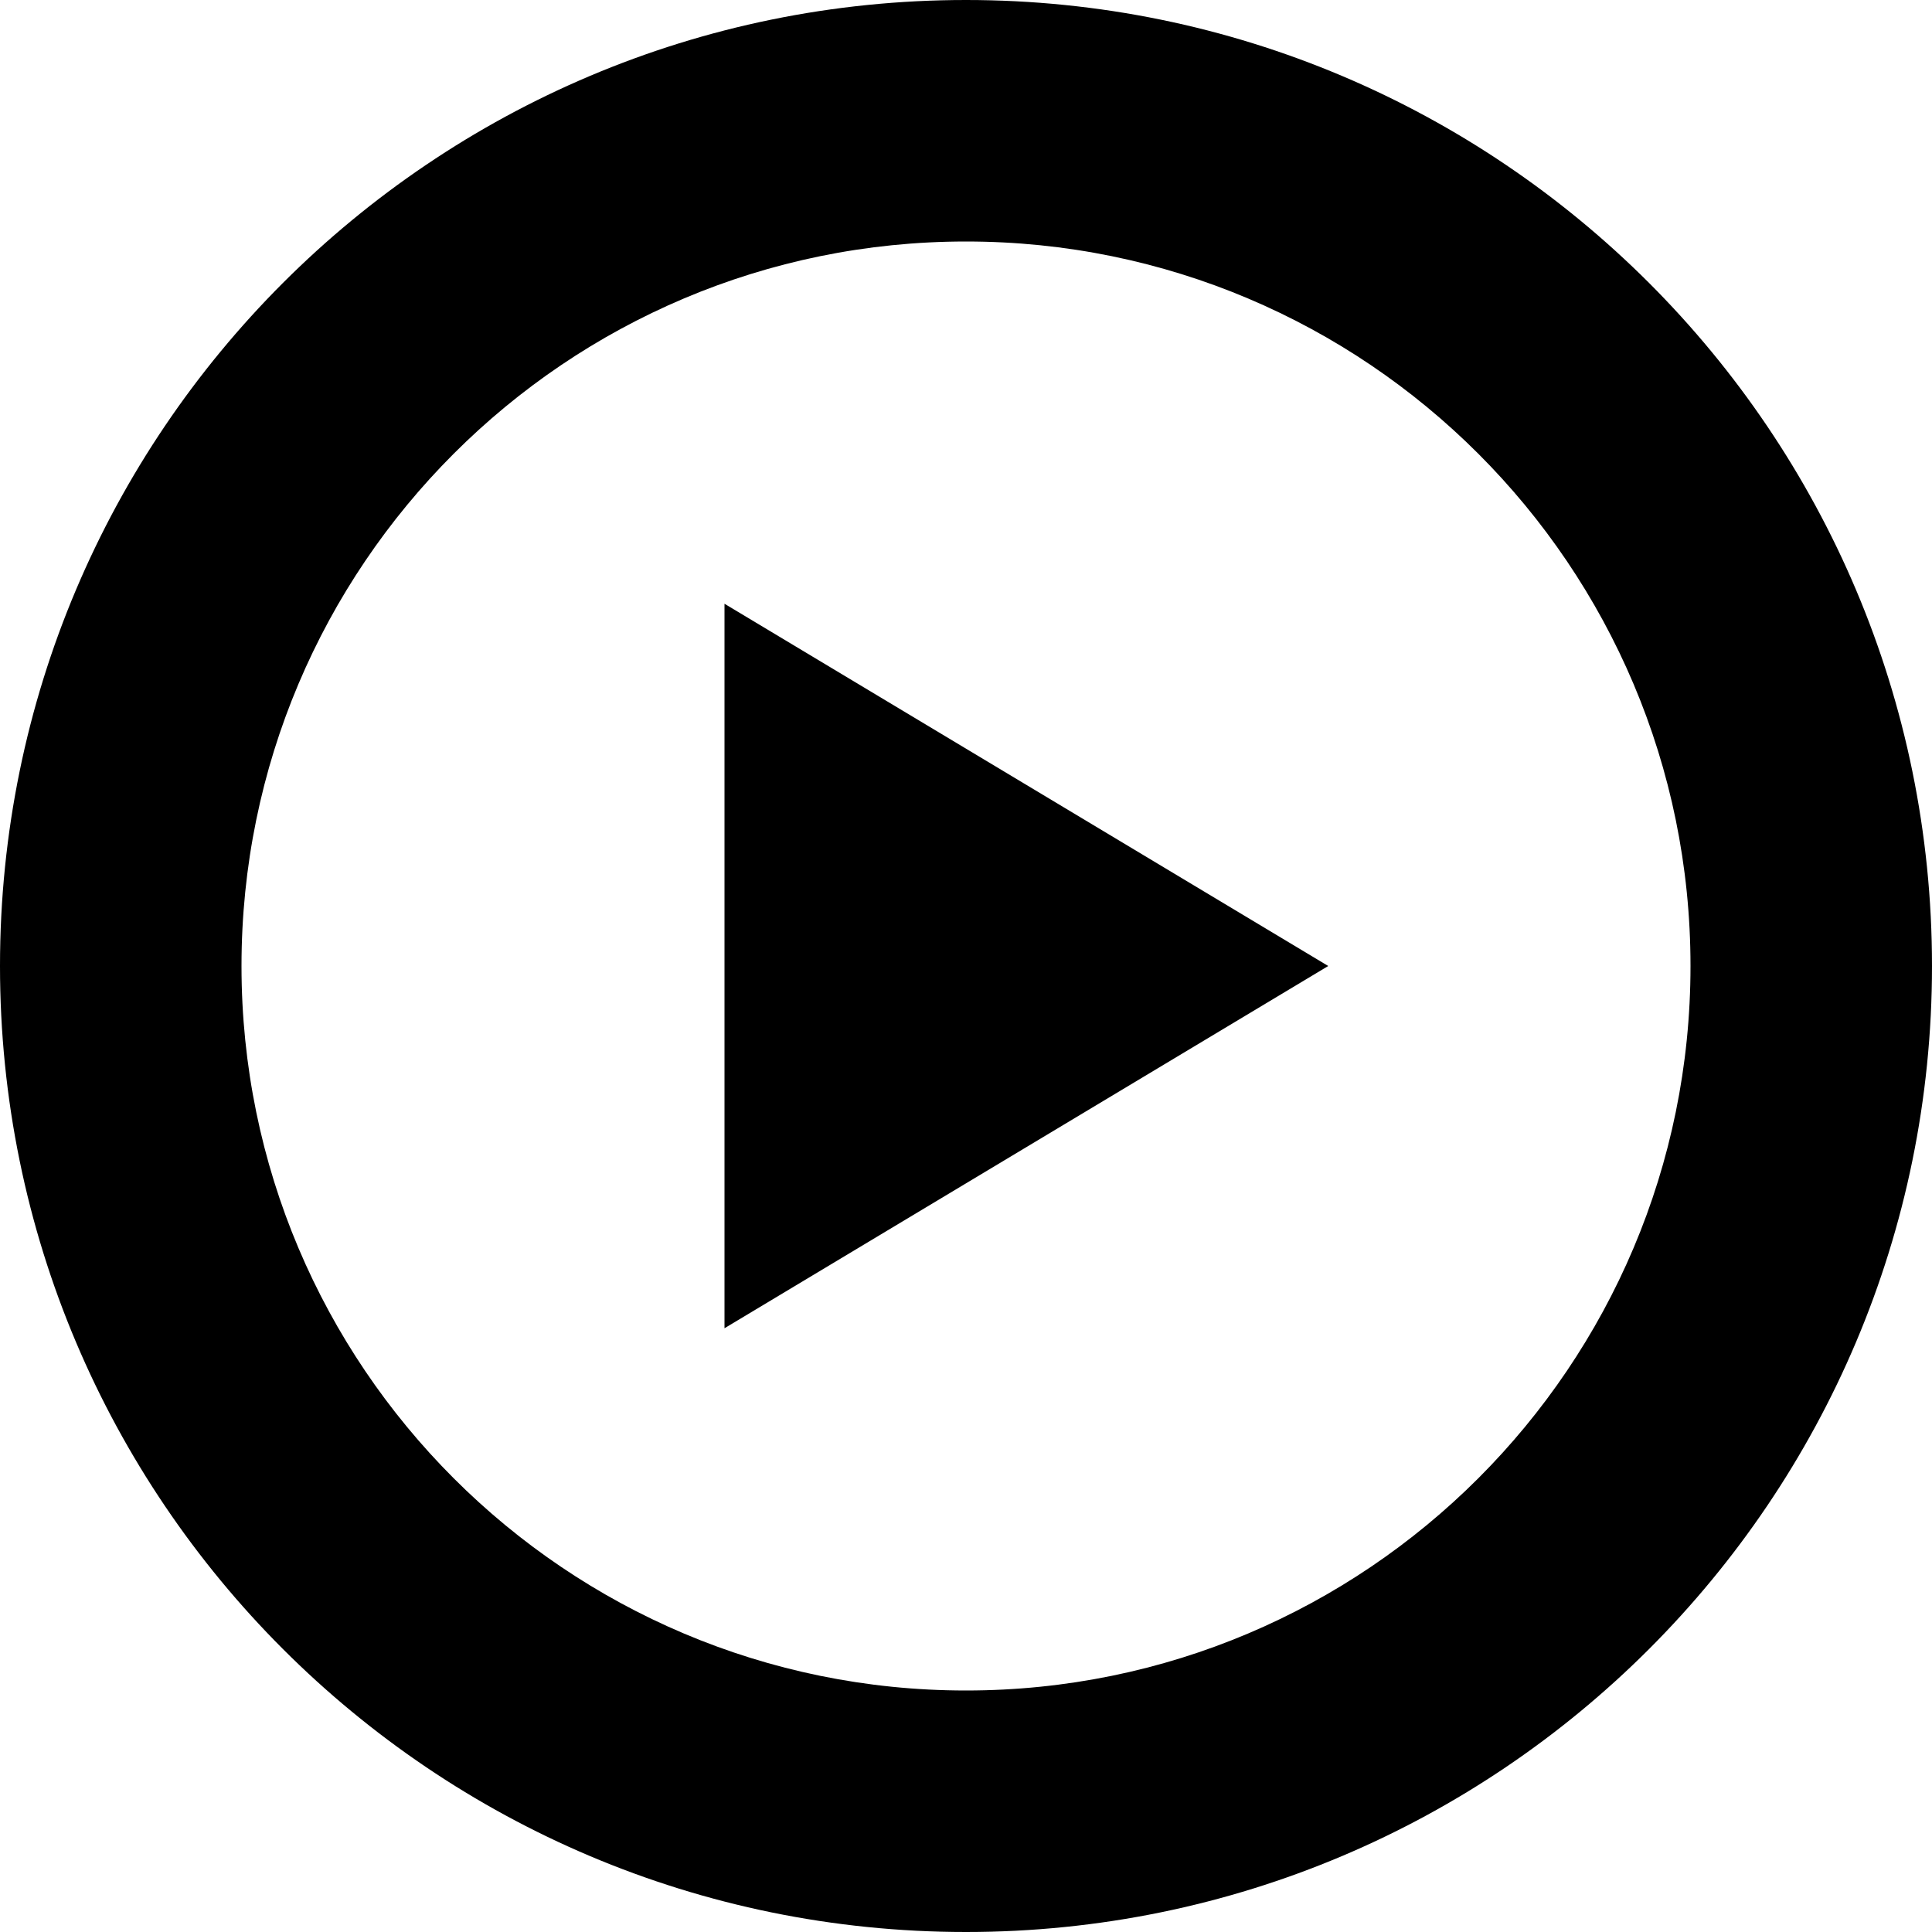
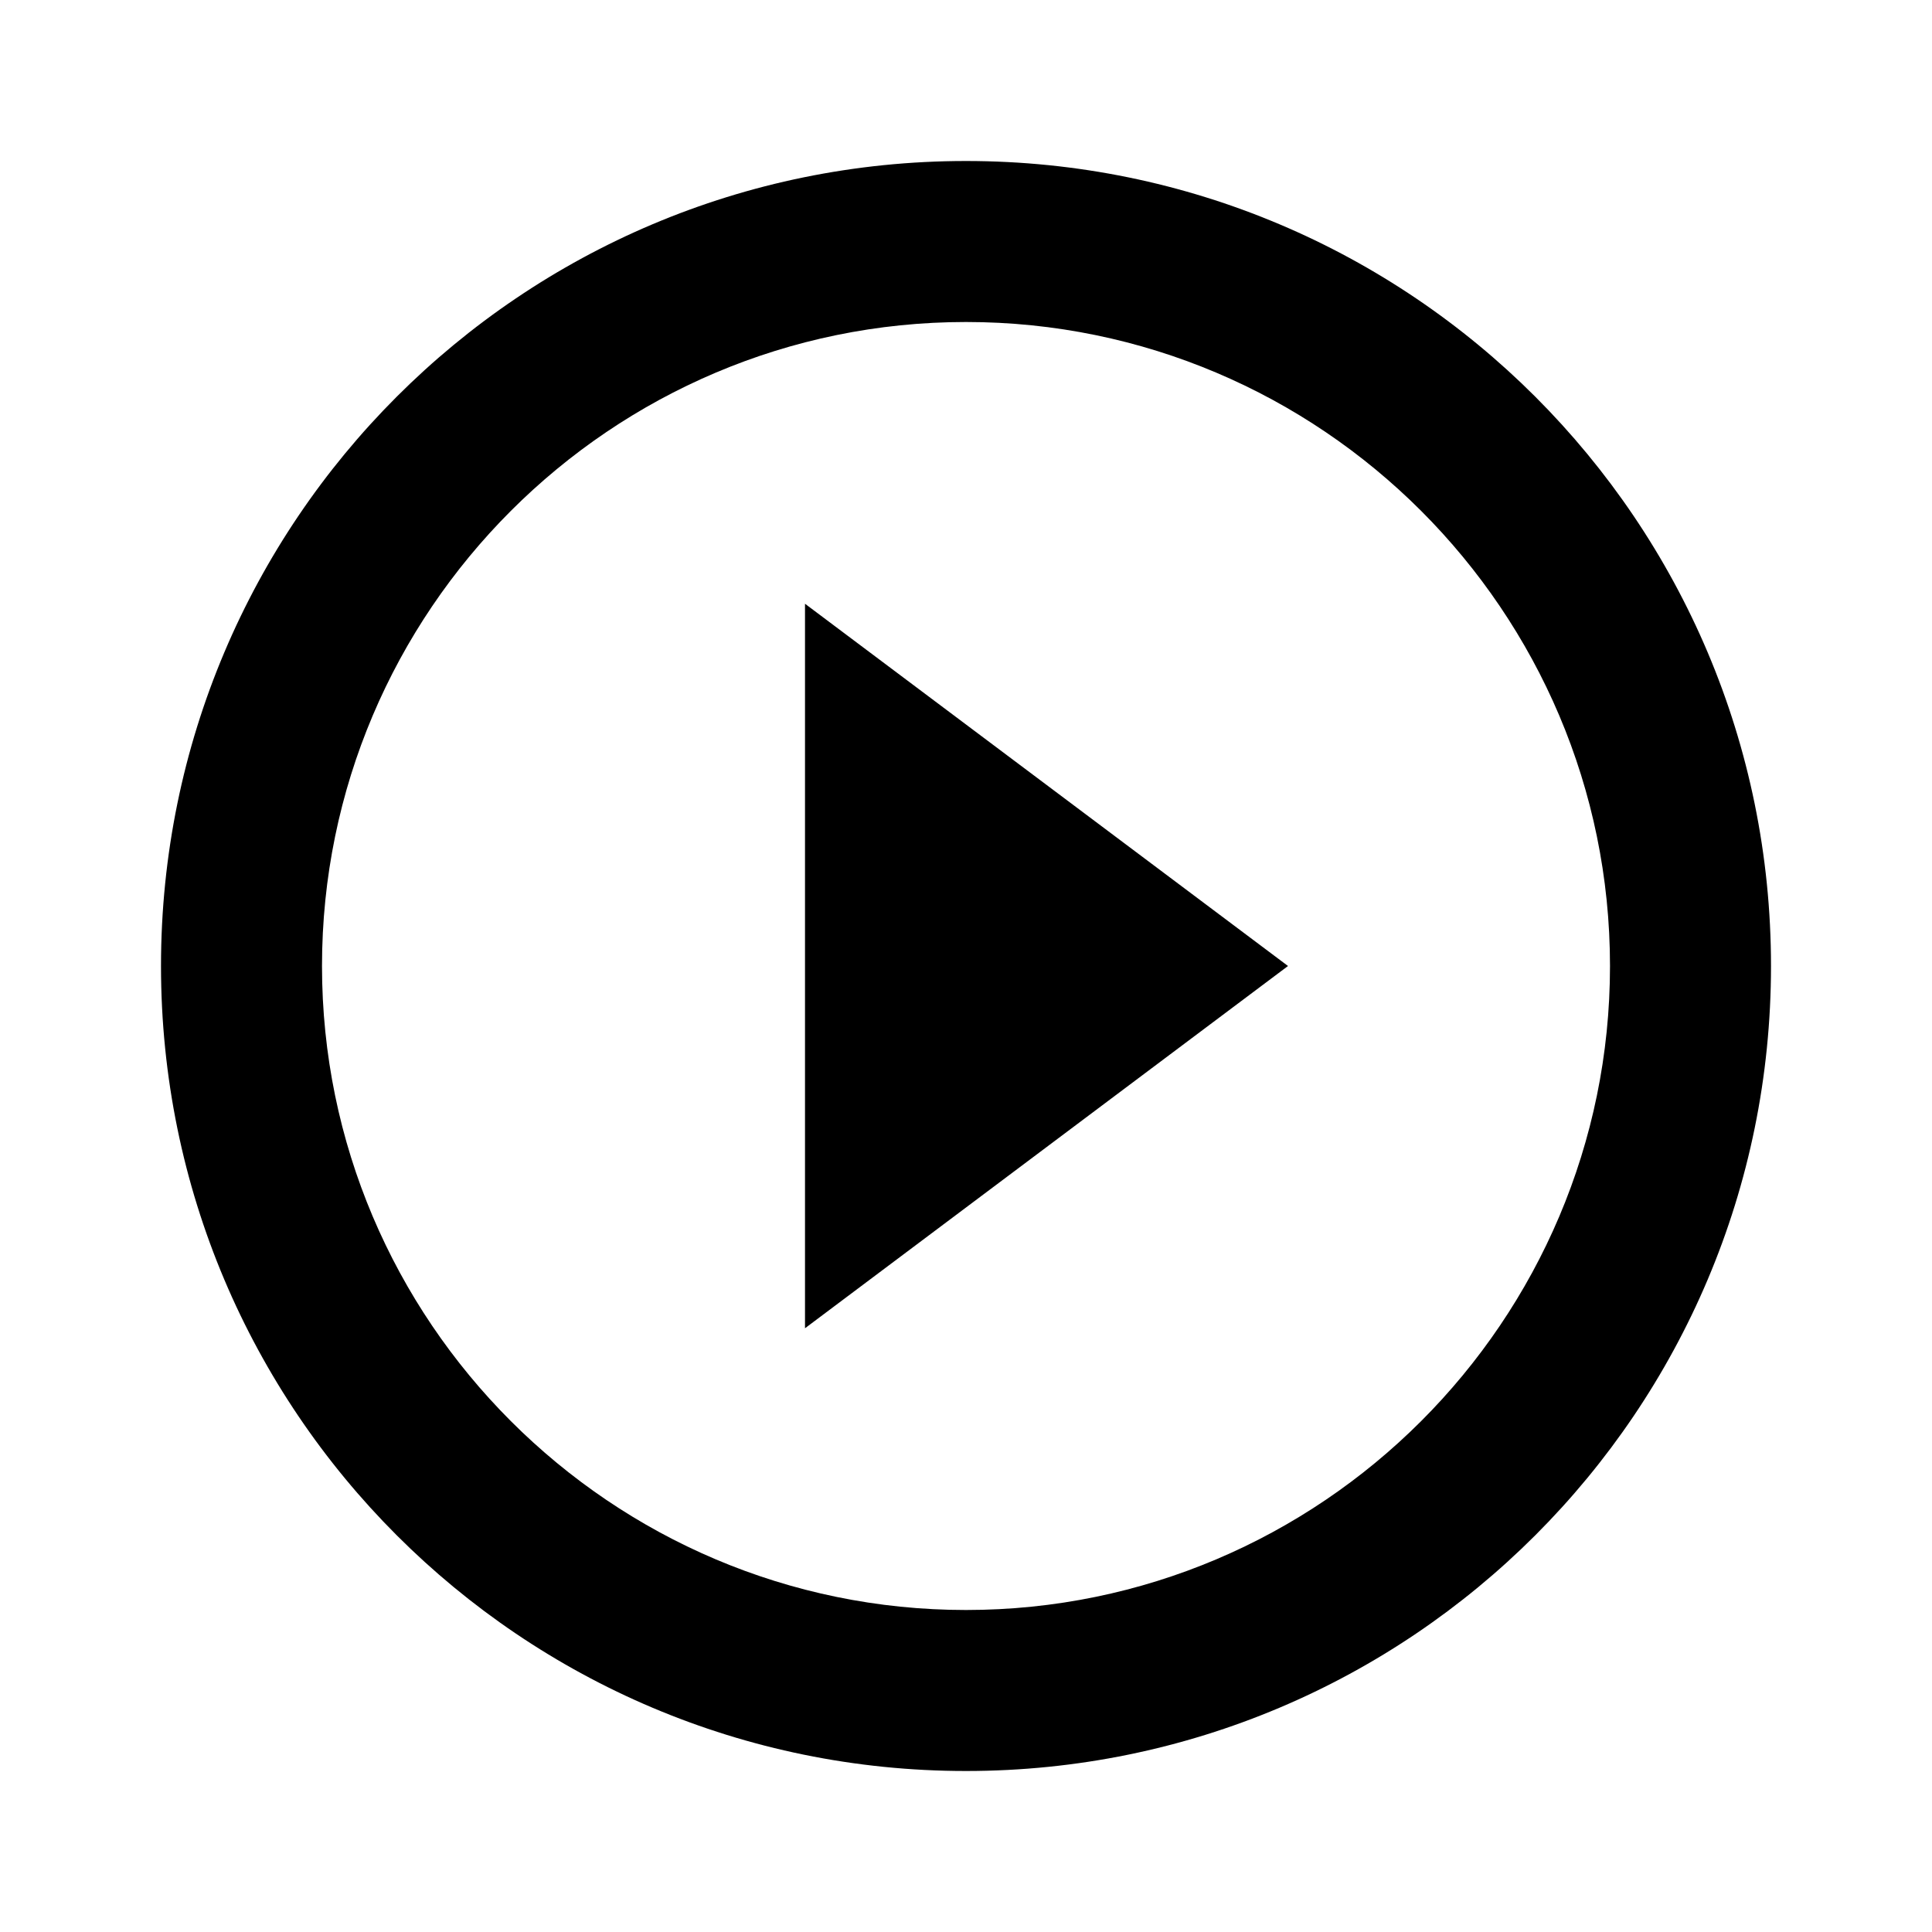
- <svg xmlns="http://www.w3.org/2000/svg" enable-background="new 0 0 512 512" height="512px" id="Layer_1" version="1.1" viewBox="0 0 512 512" width="512px" xml:space="preserve">
-   <path d="M256,512C114.625,512,0,397.375,0,256C0,114.609,114.625,0,256,0s256,114.609,256,256C512,397.375,397.375,512,256,512z   M256,64C149.969,64,64,149.969,64,256s85.969,192,192,192c106.03,0,192-85.969,192-192S362.031,64,256,64z M192,160l160,96l-160,96  V160z" />
+ <svg xmlns="http://www.w3.org/2000/svg" height="48" viewBox="0 0 48 48" width="48">
+   <path d="M0 0h48v48H0z" fill="none" />
+   <path d="M20 33l12-9-12-9v18zm4-29C12.95 4 4 12.95 4 24s8.95 20 20 20 20-8.95 20-20S35.05 4 24 4zm0 36c-8.82 0-16-7.18-16-16S15.18 8 24 8s16 7.18 16 16-7.18 16-16 16z" />
</svg>
